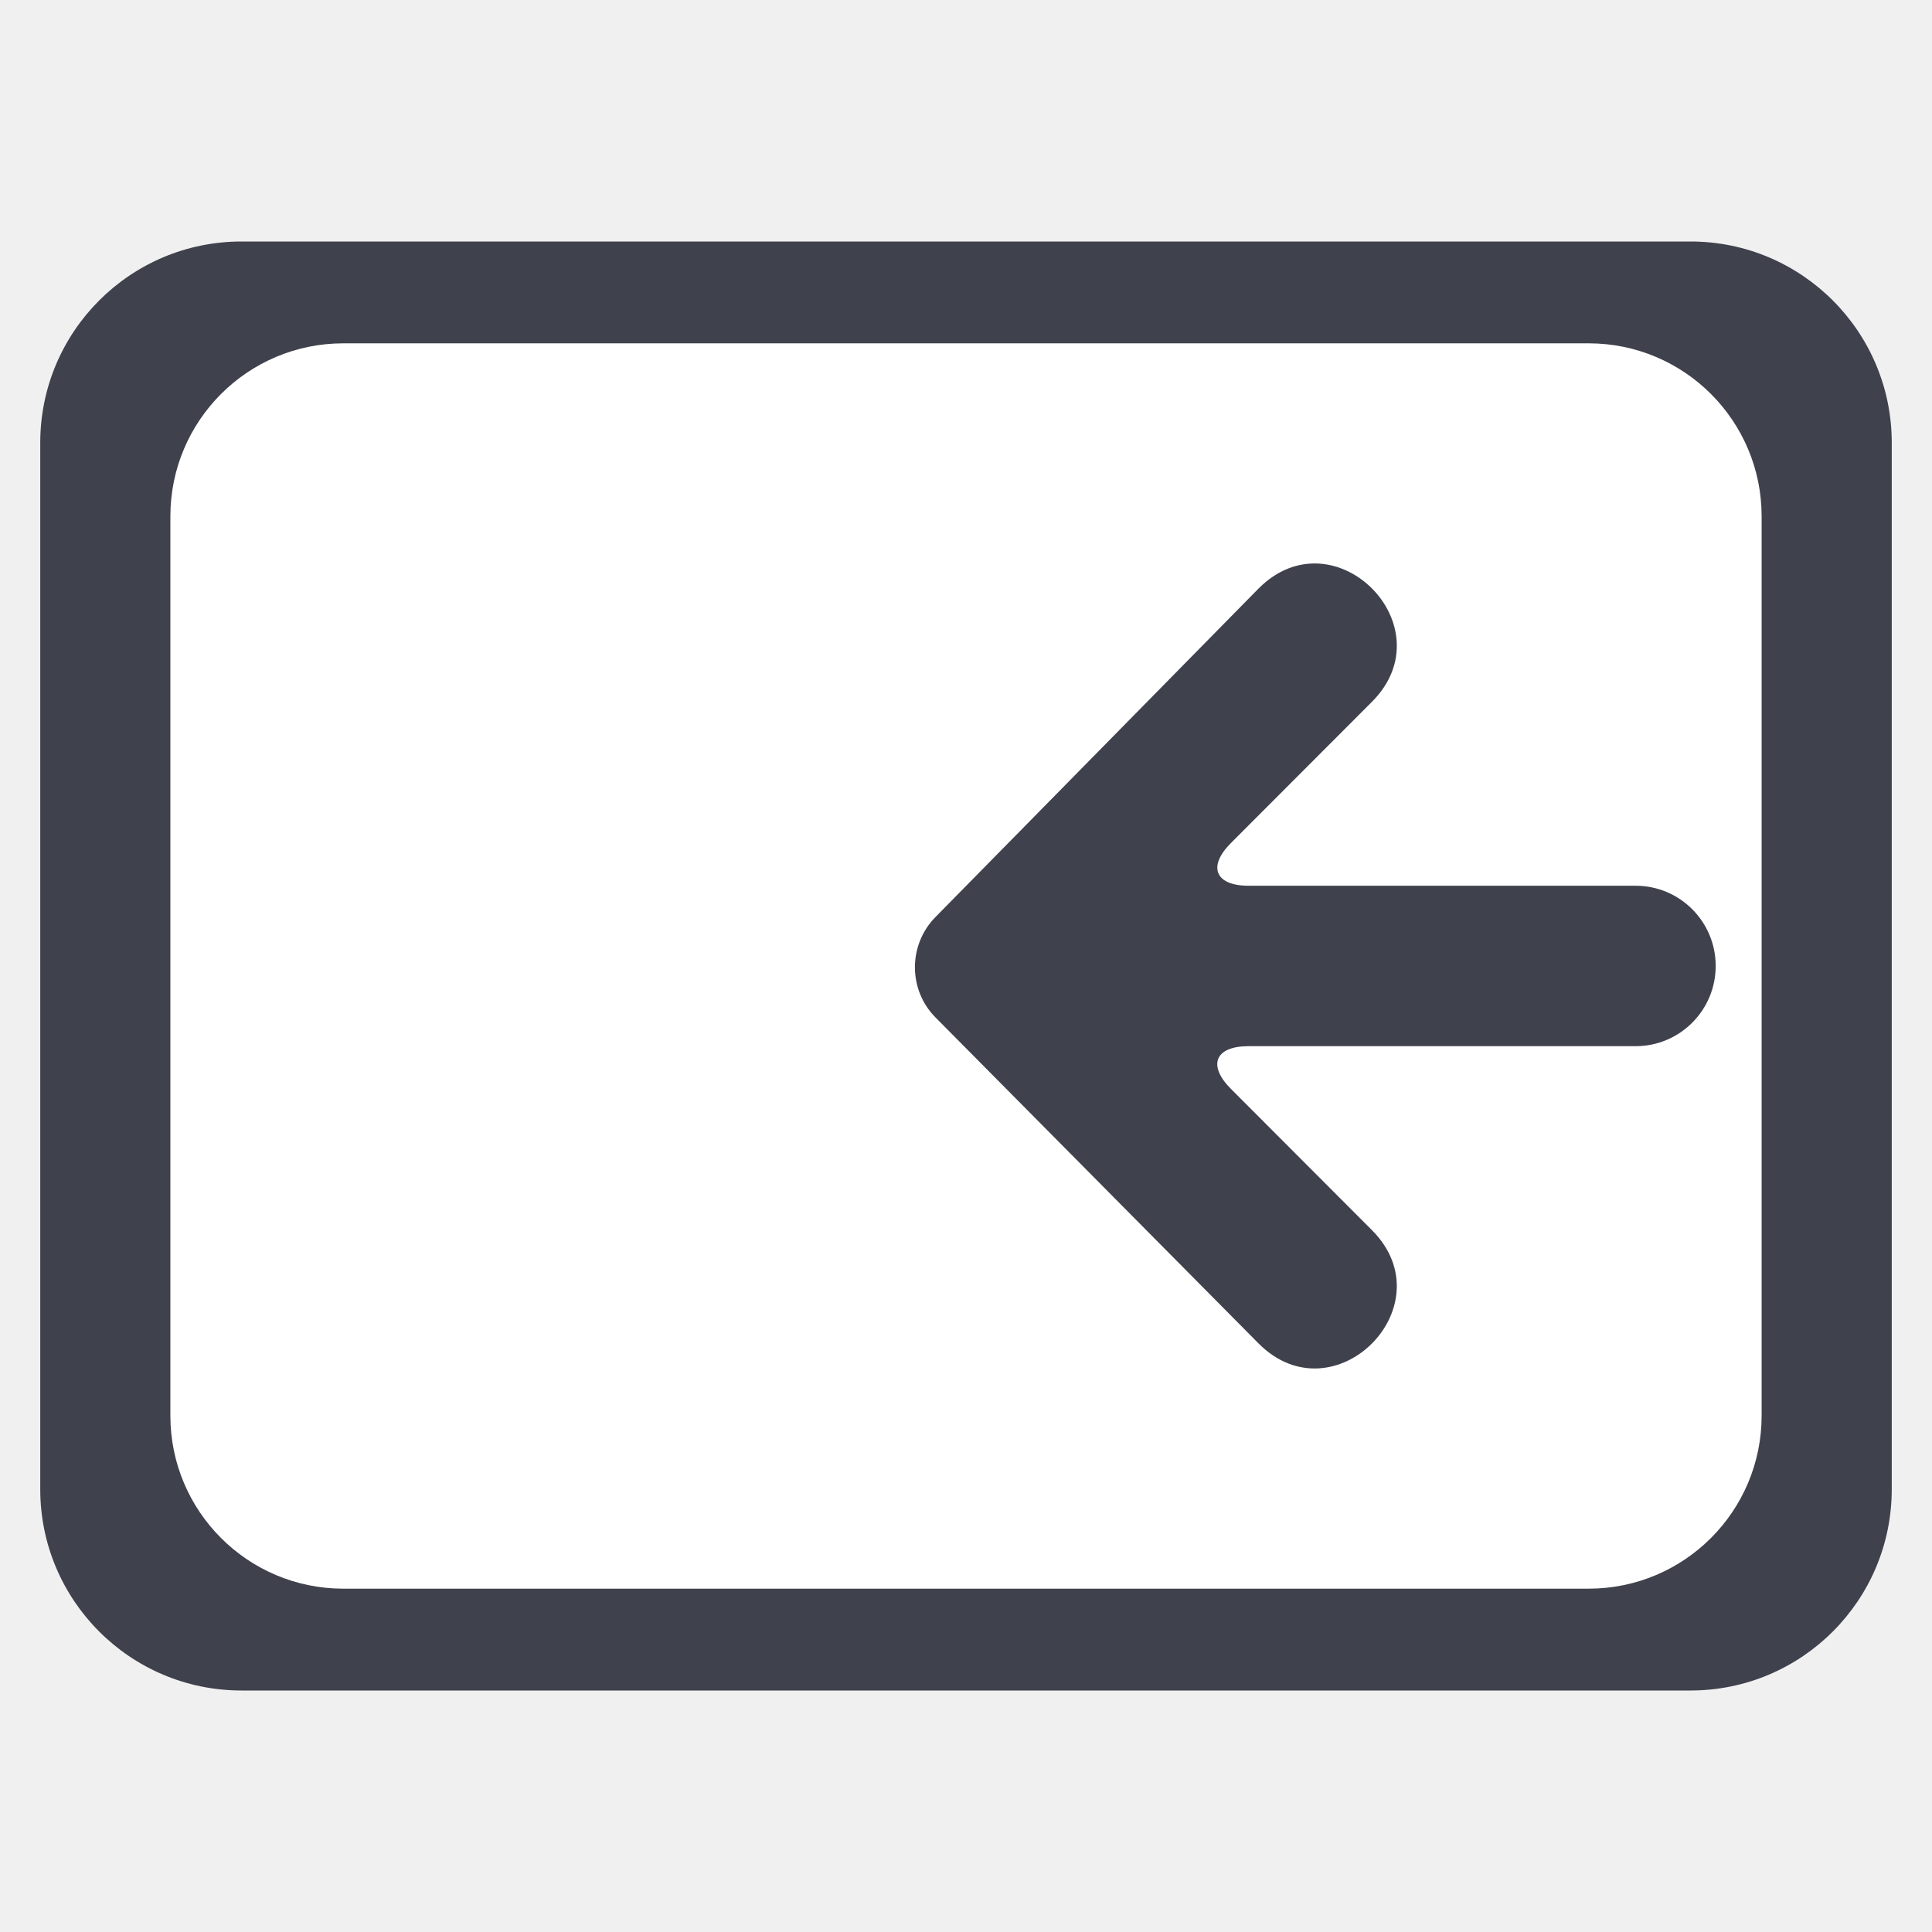
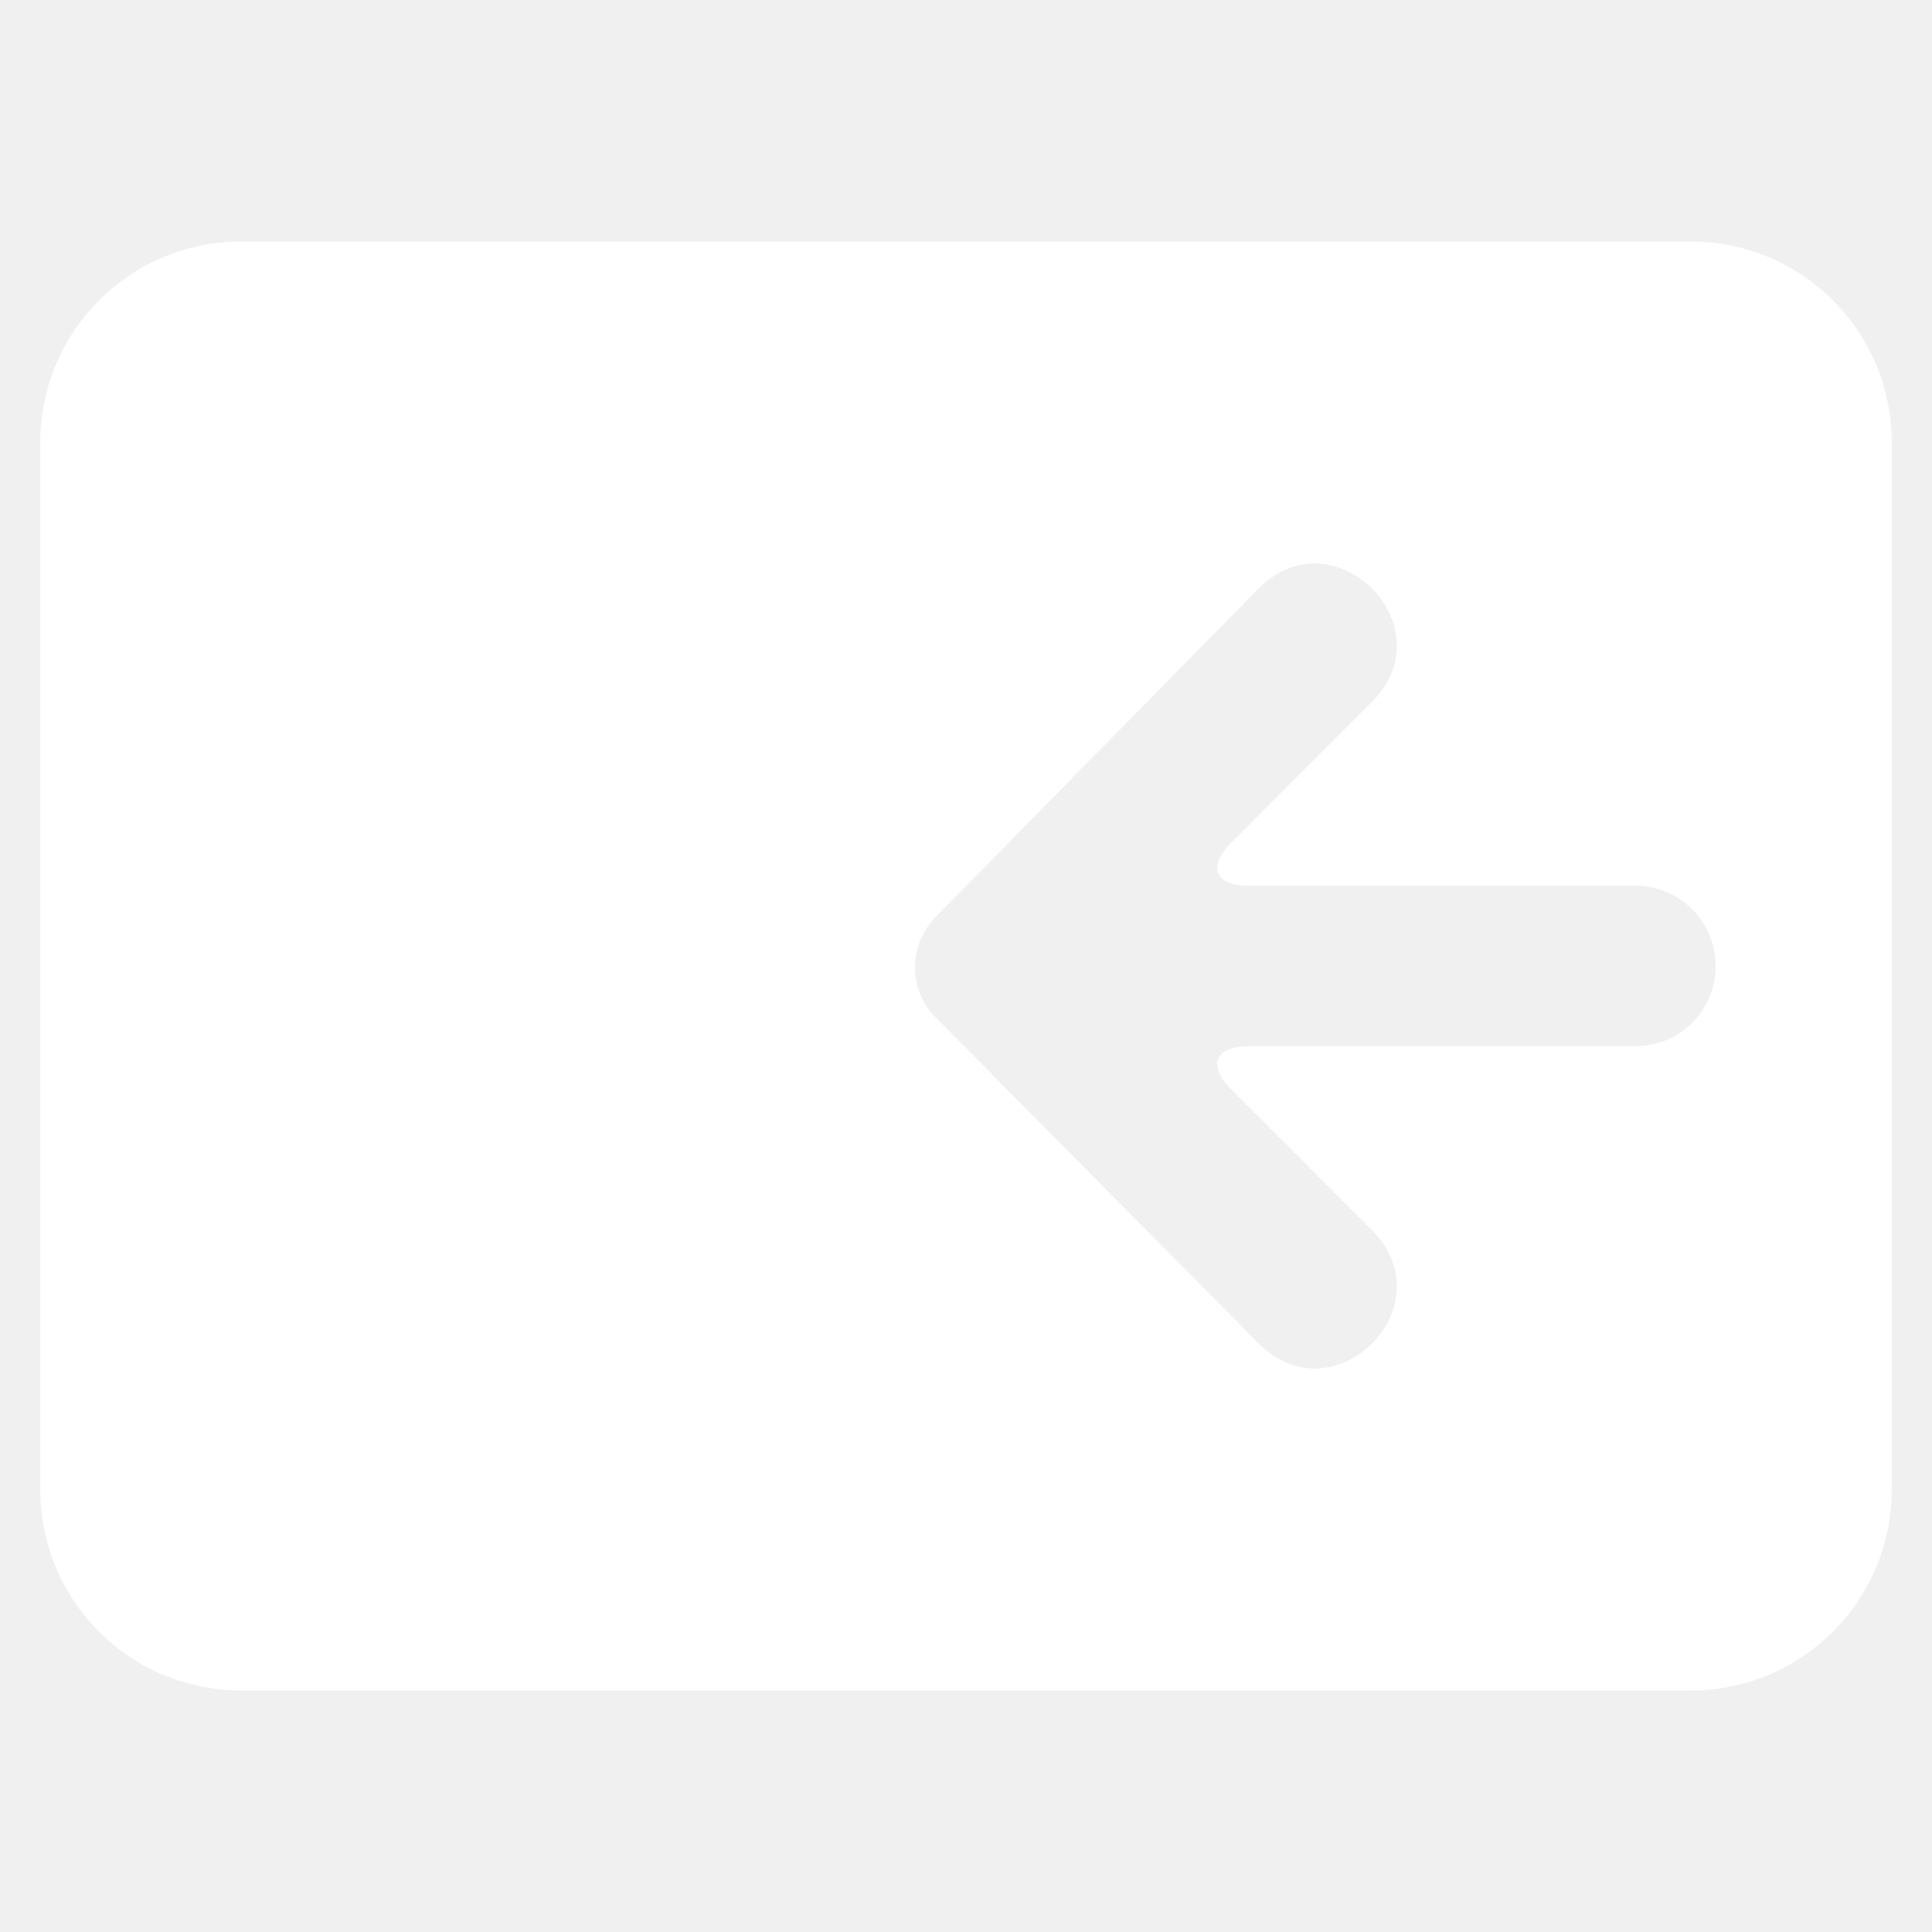
<svg xmlns="http://www.w3.org/2000/svg" width="48" height="48" version="1.1" viewBox="0 0 48 48" xml:space="preserve">
-   <g>
-     <rect x="1" y="6" width="46" height="36" rx="5" ry="5" fill="#3f424d" stroke-width="1.151" />
-     <rect x="4.233" y="8.53" width="39.534" height="30.94" rx="4.297" ry="4.297" fill="#fff" stroke-width=".989" />
-     <path d="m23.24 22.785c-0.679 0.691-0.678 1.807 0 2.491l8.031 8.104c1.876 1.879 4.689-0.94 2.814-2.818l-3.504-3.51c-0.584-0.585-0.396-1.06 0.441-1.06h9.614c1.099 0 1.99-0.892 1.99-1.993 0-1.101-0.89-1.993-1.99-1.993h-9.614c-0.828 0-1.028-0.472-0.441-1.06l3.504-3.509c1.876-1.879-0.938-4.697-2.814-2.818z" fill="#3f424d" fill-rule="evenodd" />
-   </g>
+   <path d="m6 6c-2.77 0-5 2.23-5 5v26c0 2.77 2.23 5 5 5h36c2.77 0 5-2.23 5-5v-26c0-2.77-2.23-5-5-5zm26.579 8.002c1.575-0.073 2.971 1.968 1.506 3.436l-3.504 3.51c-0.587 0.588-0.386 1.059 0.441 1.059h9.613c1.099 0 1.99 0.894 1.99 1.994 0 1.101-0.891 1.992-1.99 1.992h-9.613c-0.837-1e-6 -1.026 0.475-0.441 1.06l3.504 3.51c1.876 1.879-0.937 4.697-2.812 2.818l-8.031-8.106c-0.678-0.684-0.679-1.8 0-2.49l8.031-8.166c0.41-0.411 0.866-0.597 1.307-0.617z" fill="#fff" />
</svg>
